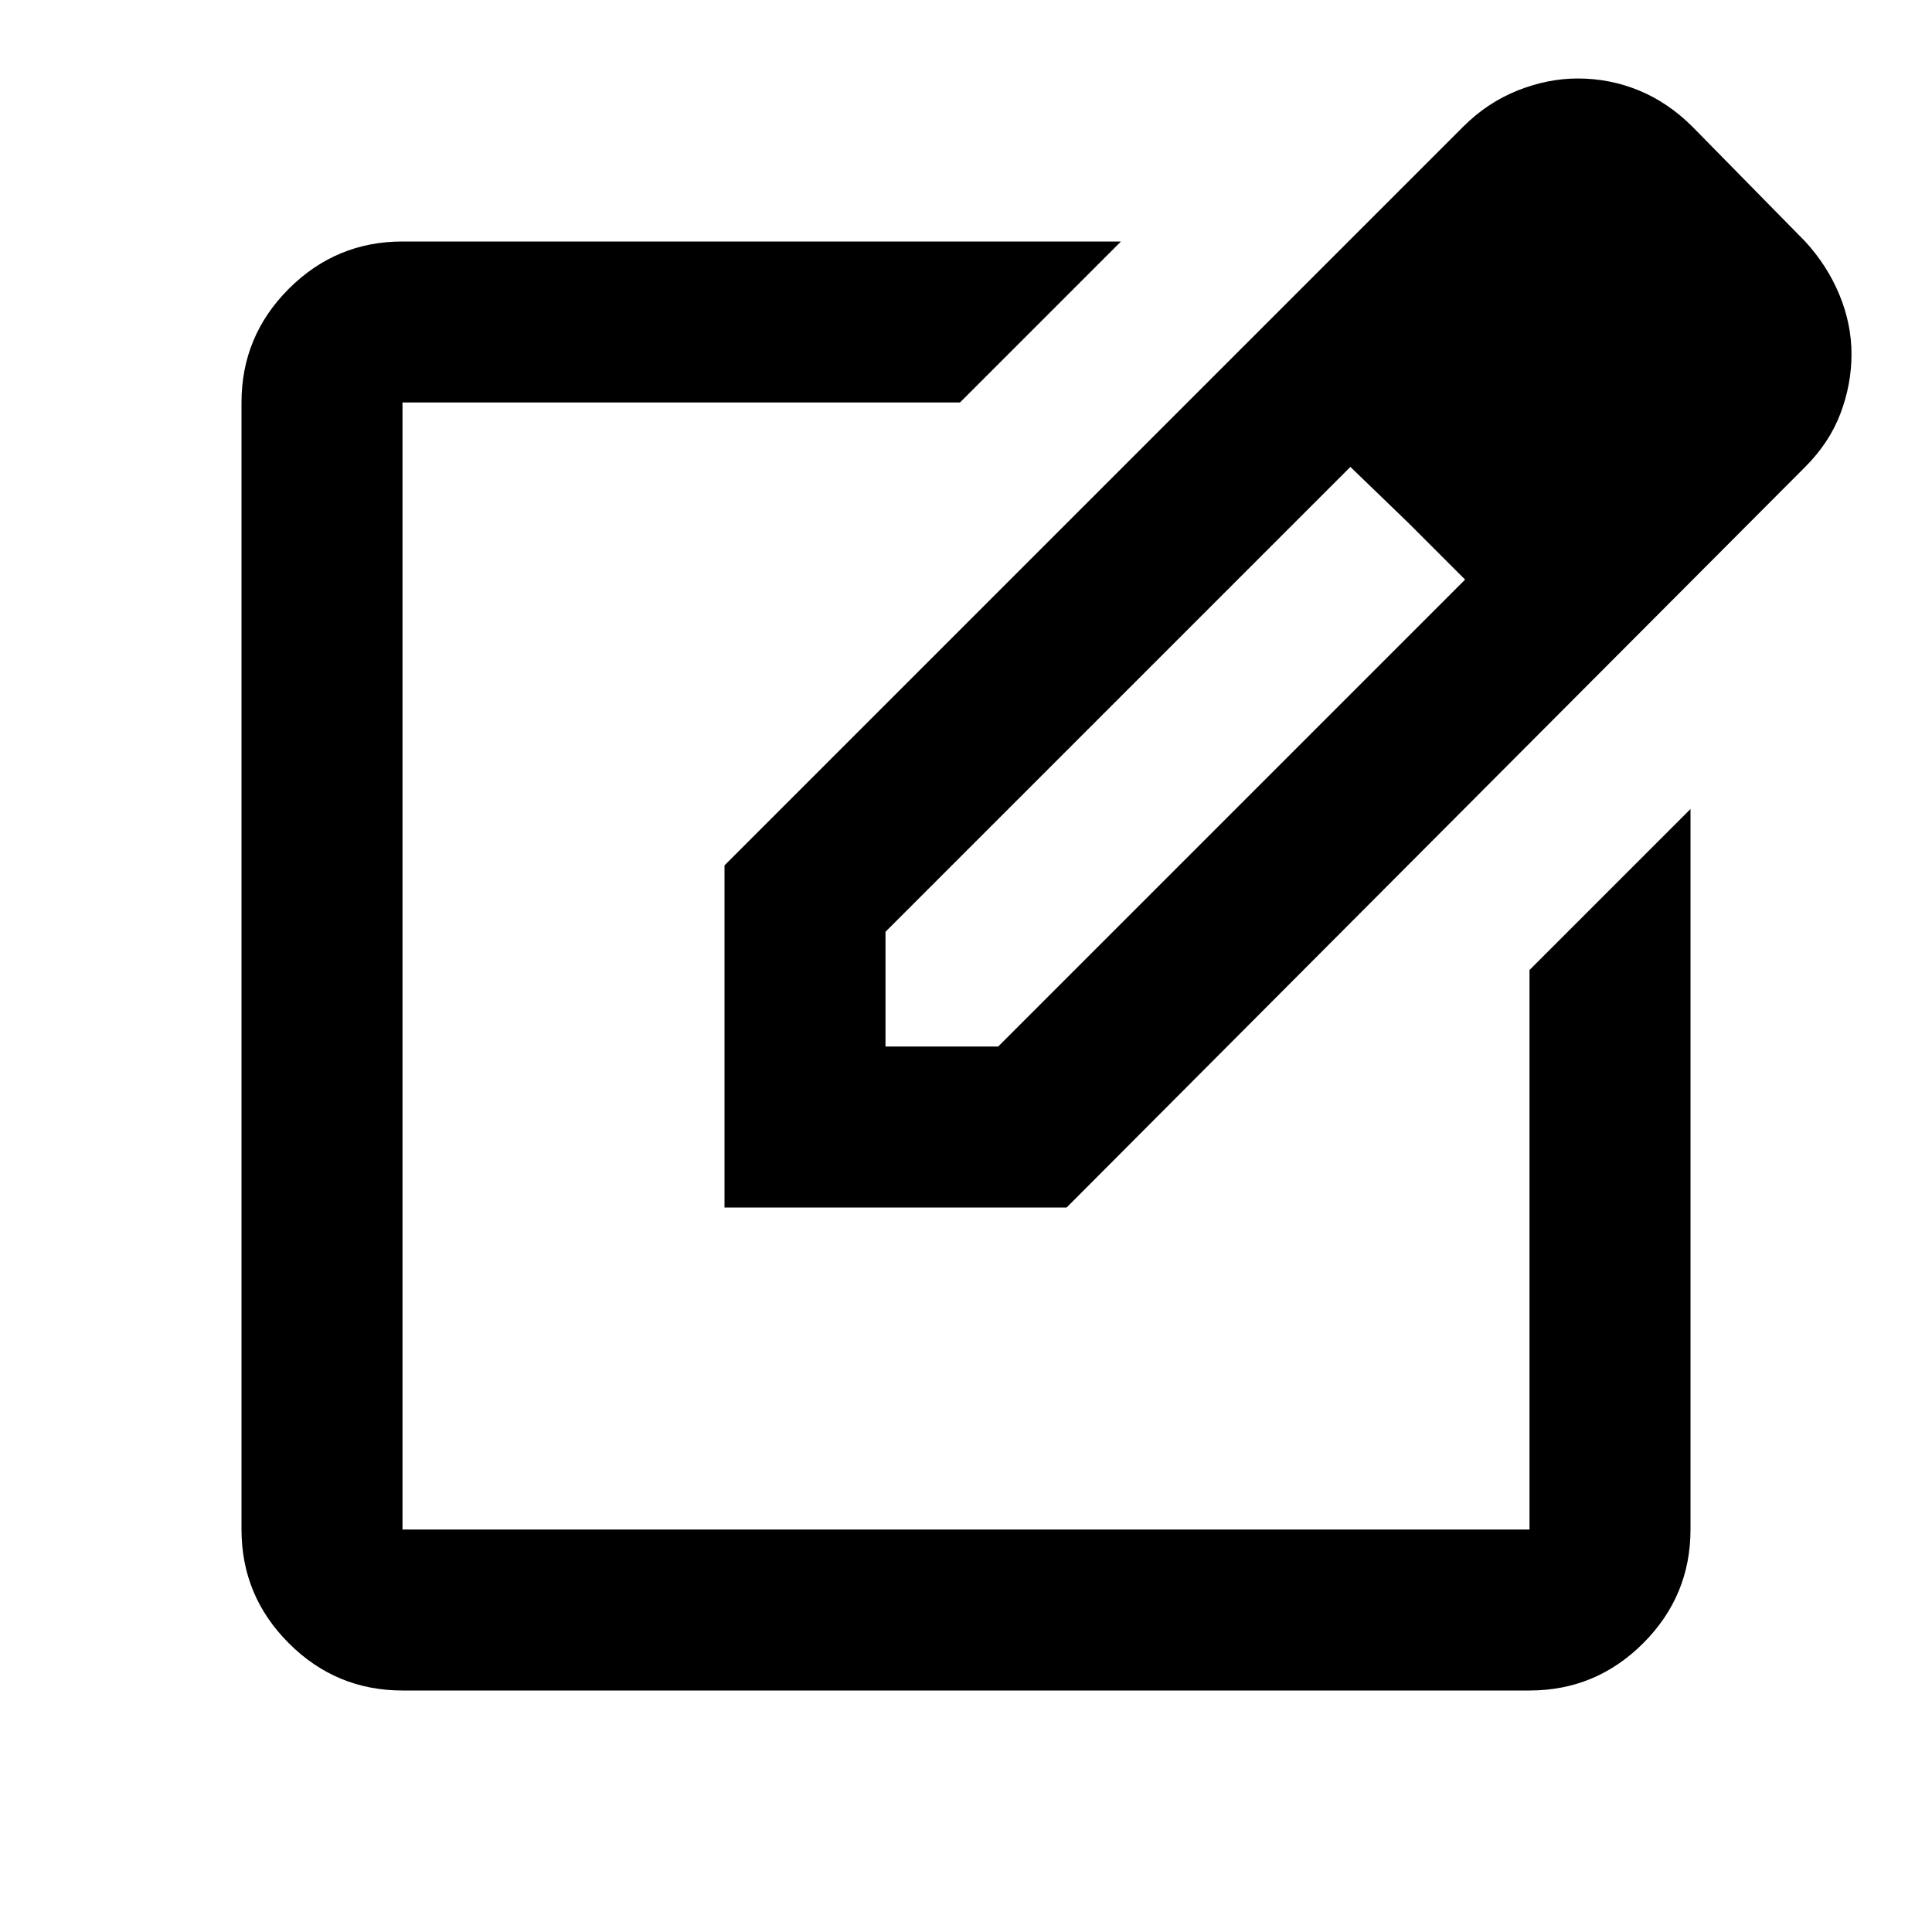
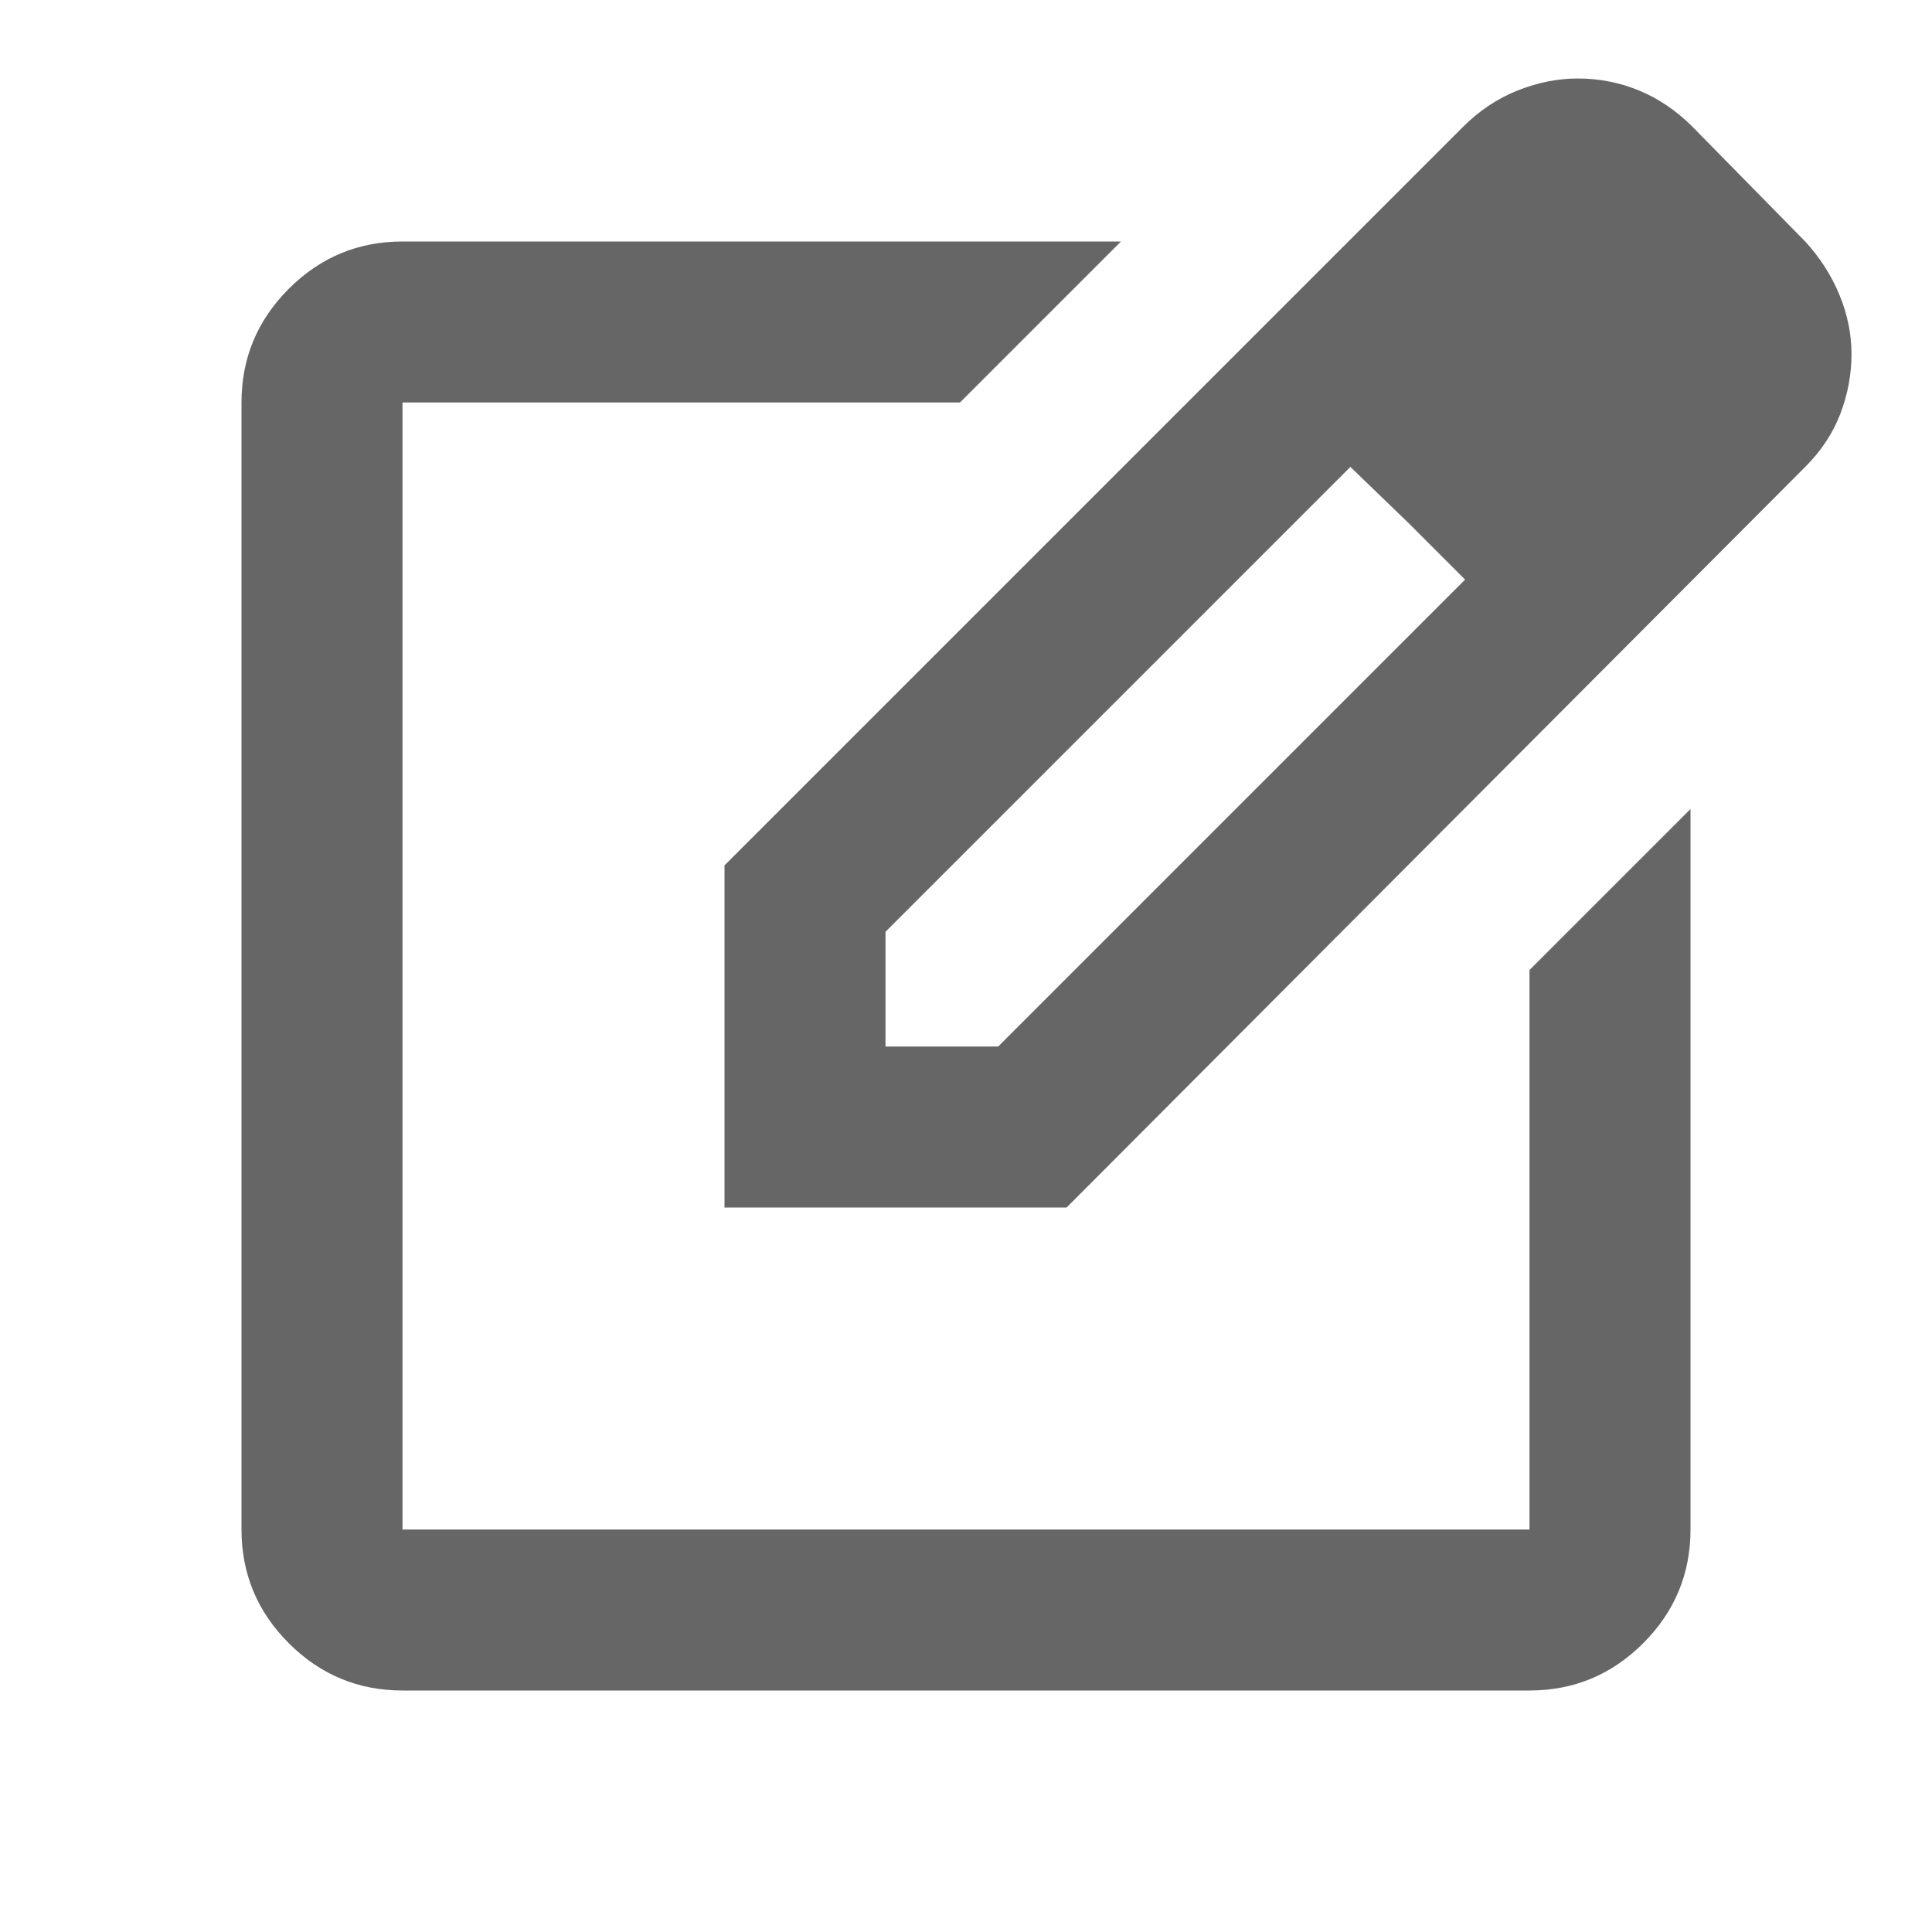
- <svg xmlns="http://www.w3.org/2000/svg" height="24" viewBox="0 -960 960 960" width="24">
+ <svg xmlns="http://www.w3.org/2000/svg" fill="#666" height="24" viewBox="0 -960 960 960" width="24">
  <path d="M200-120q-33 0-56.5-23.5T120-200v-560q0-33 23.5-56.5T200-840h357l-80 80H200v560h560v-278l80-80v358q0 33-23.5 56.5T760-120H200Zm280-360ZM360-360v-170l367-367q12-12 27-18t30-6q16 0 30.5 6t26.5 18l56 57q11 12 17 26.5t6 29.5q0 15-5.5 29.5T897-728L530-360H360Zm481-424-56-56 56 56ZM440-440h56l232-232-28-28-29-28-231 231v57Zm260-260-29-28 29 28 28 28-28-28Z" />
</svg>
